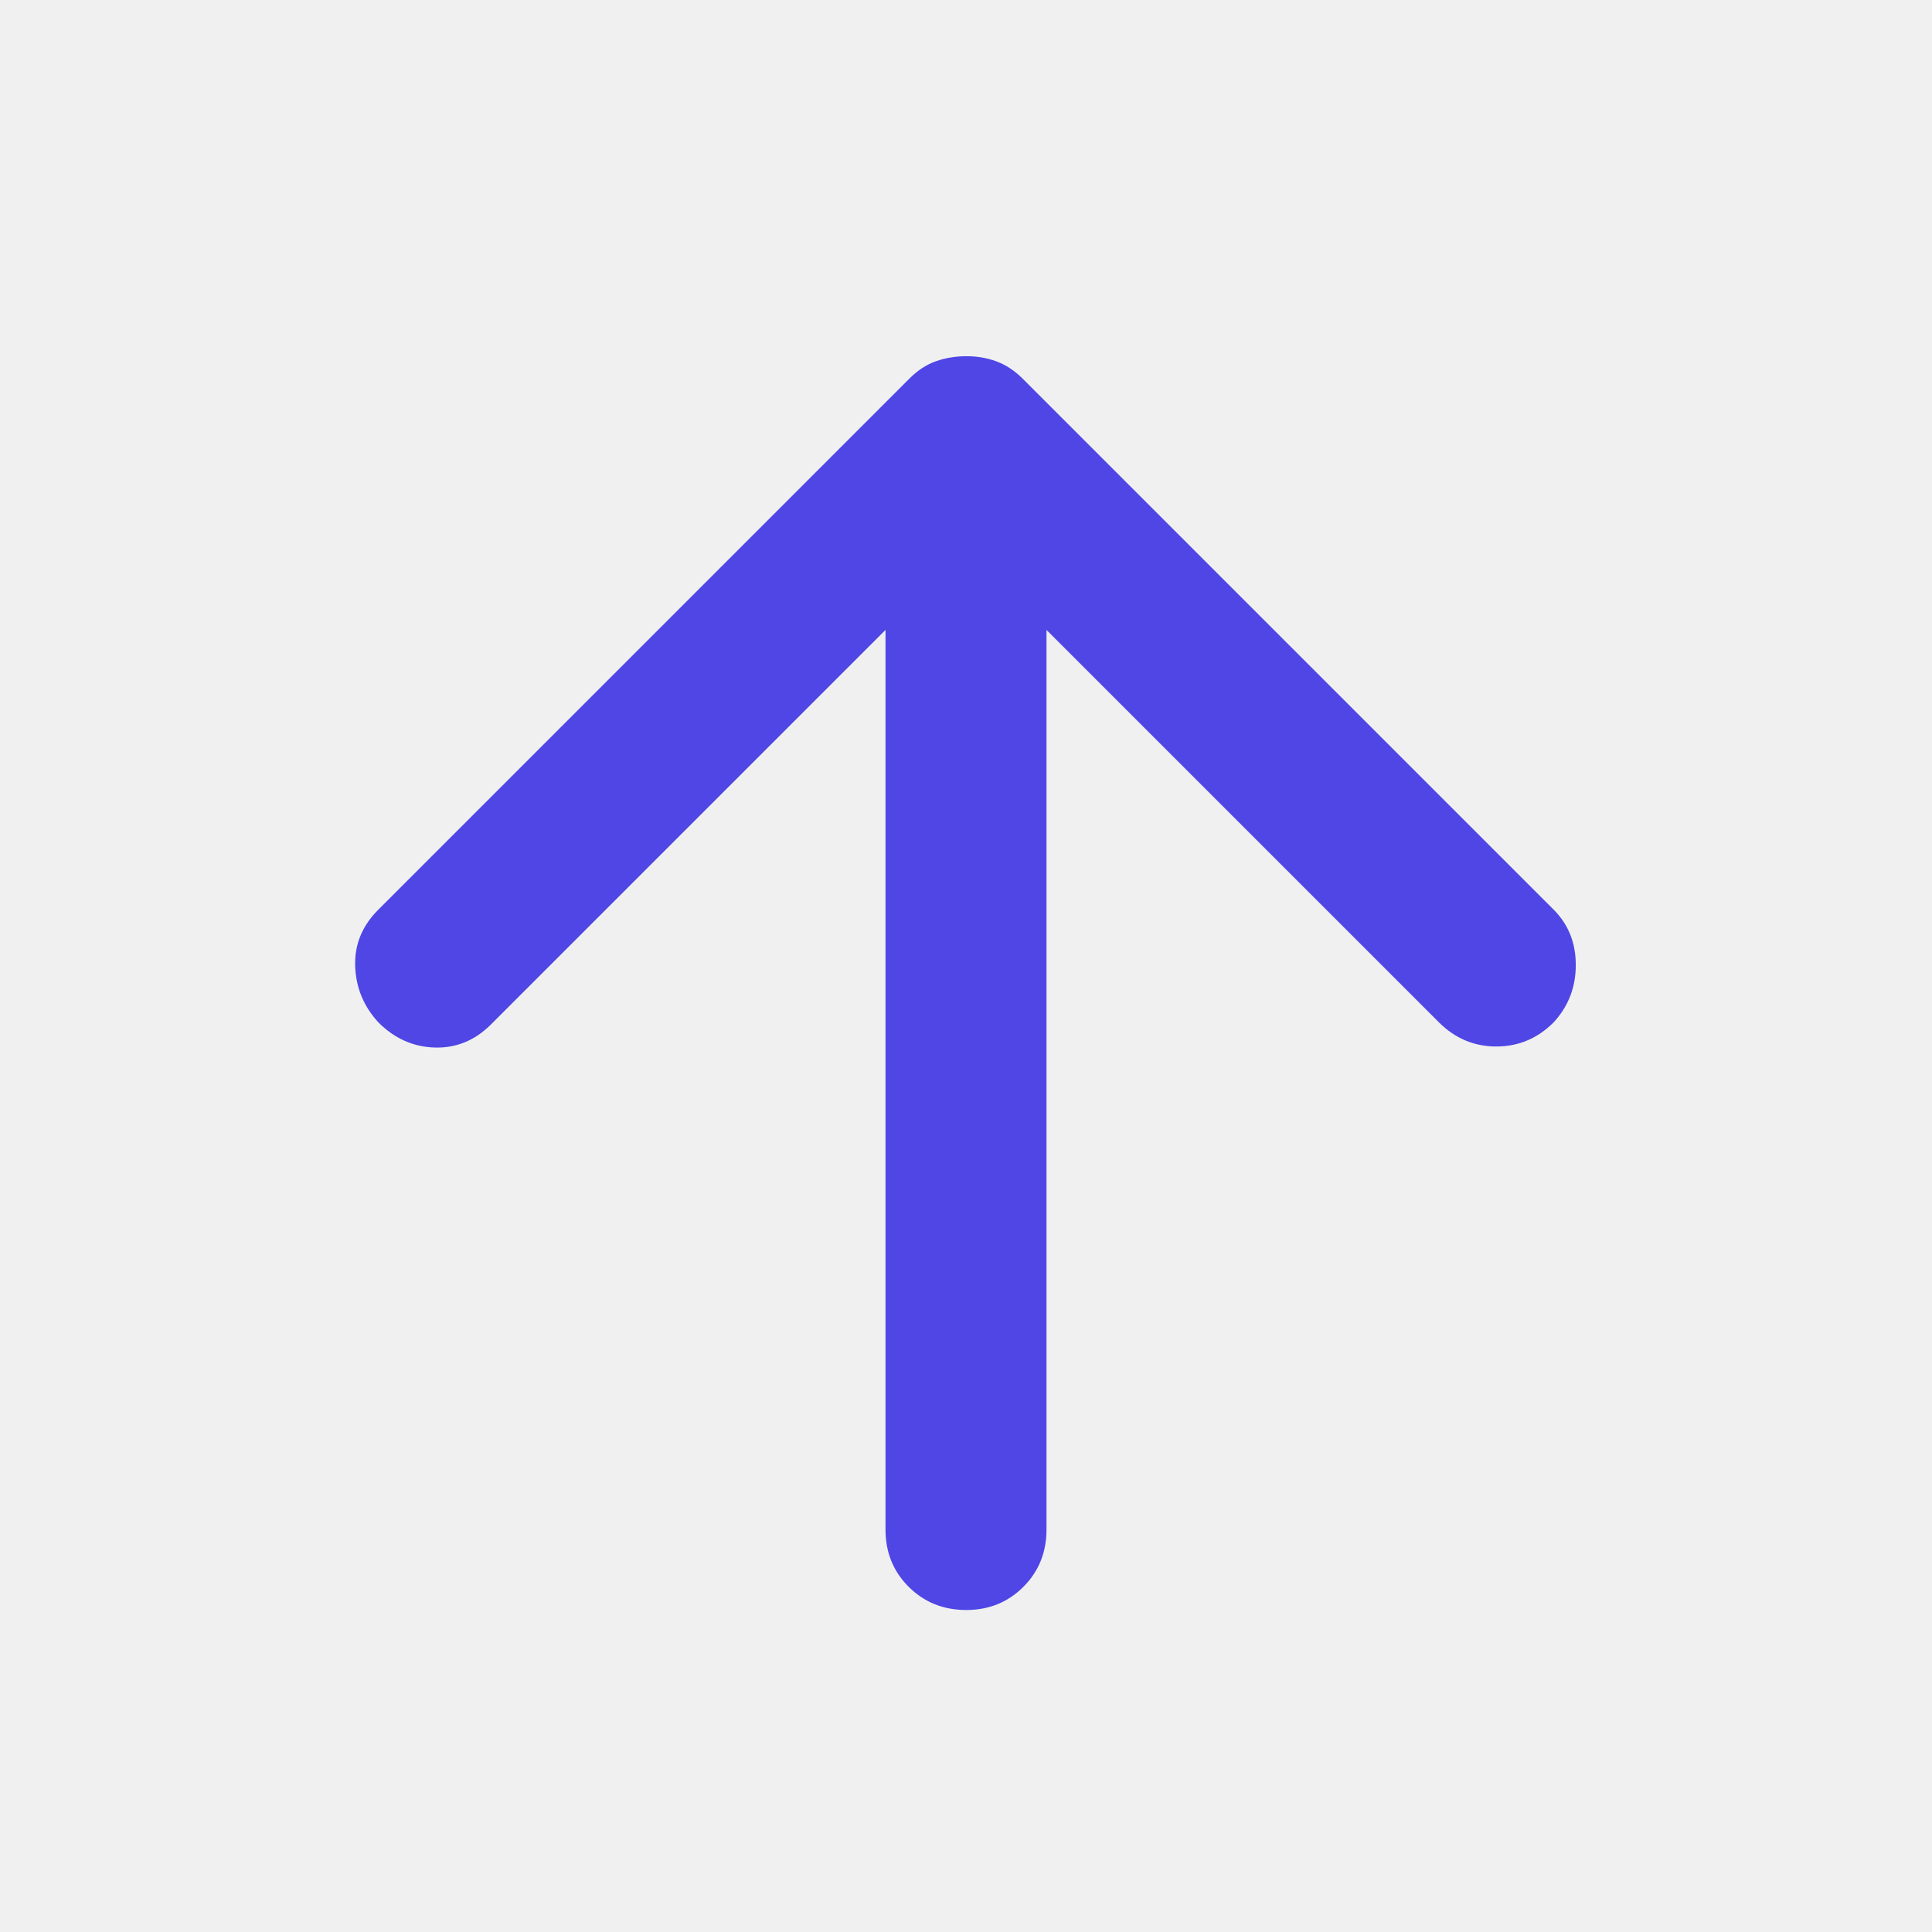
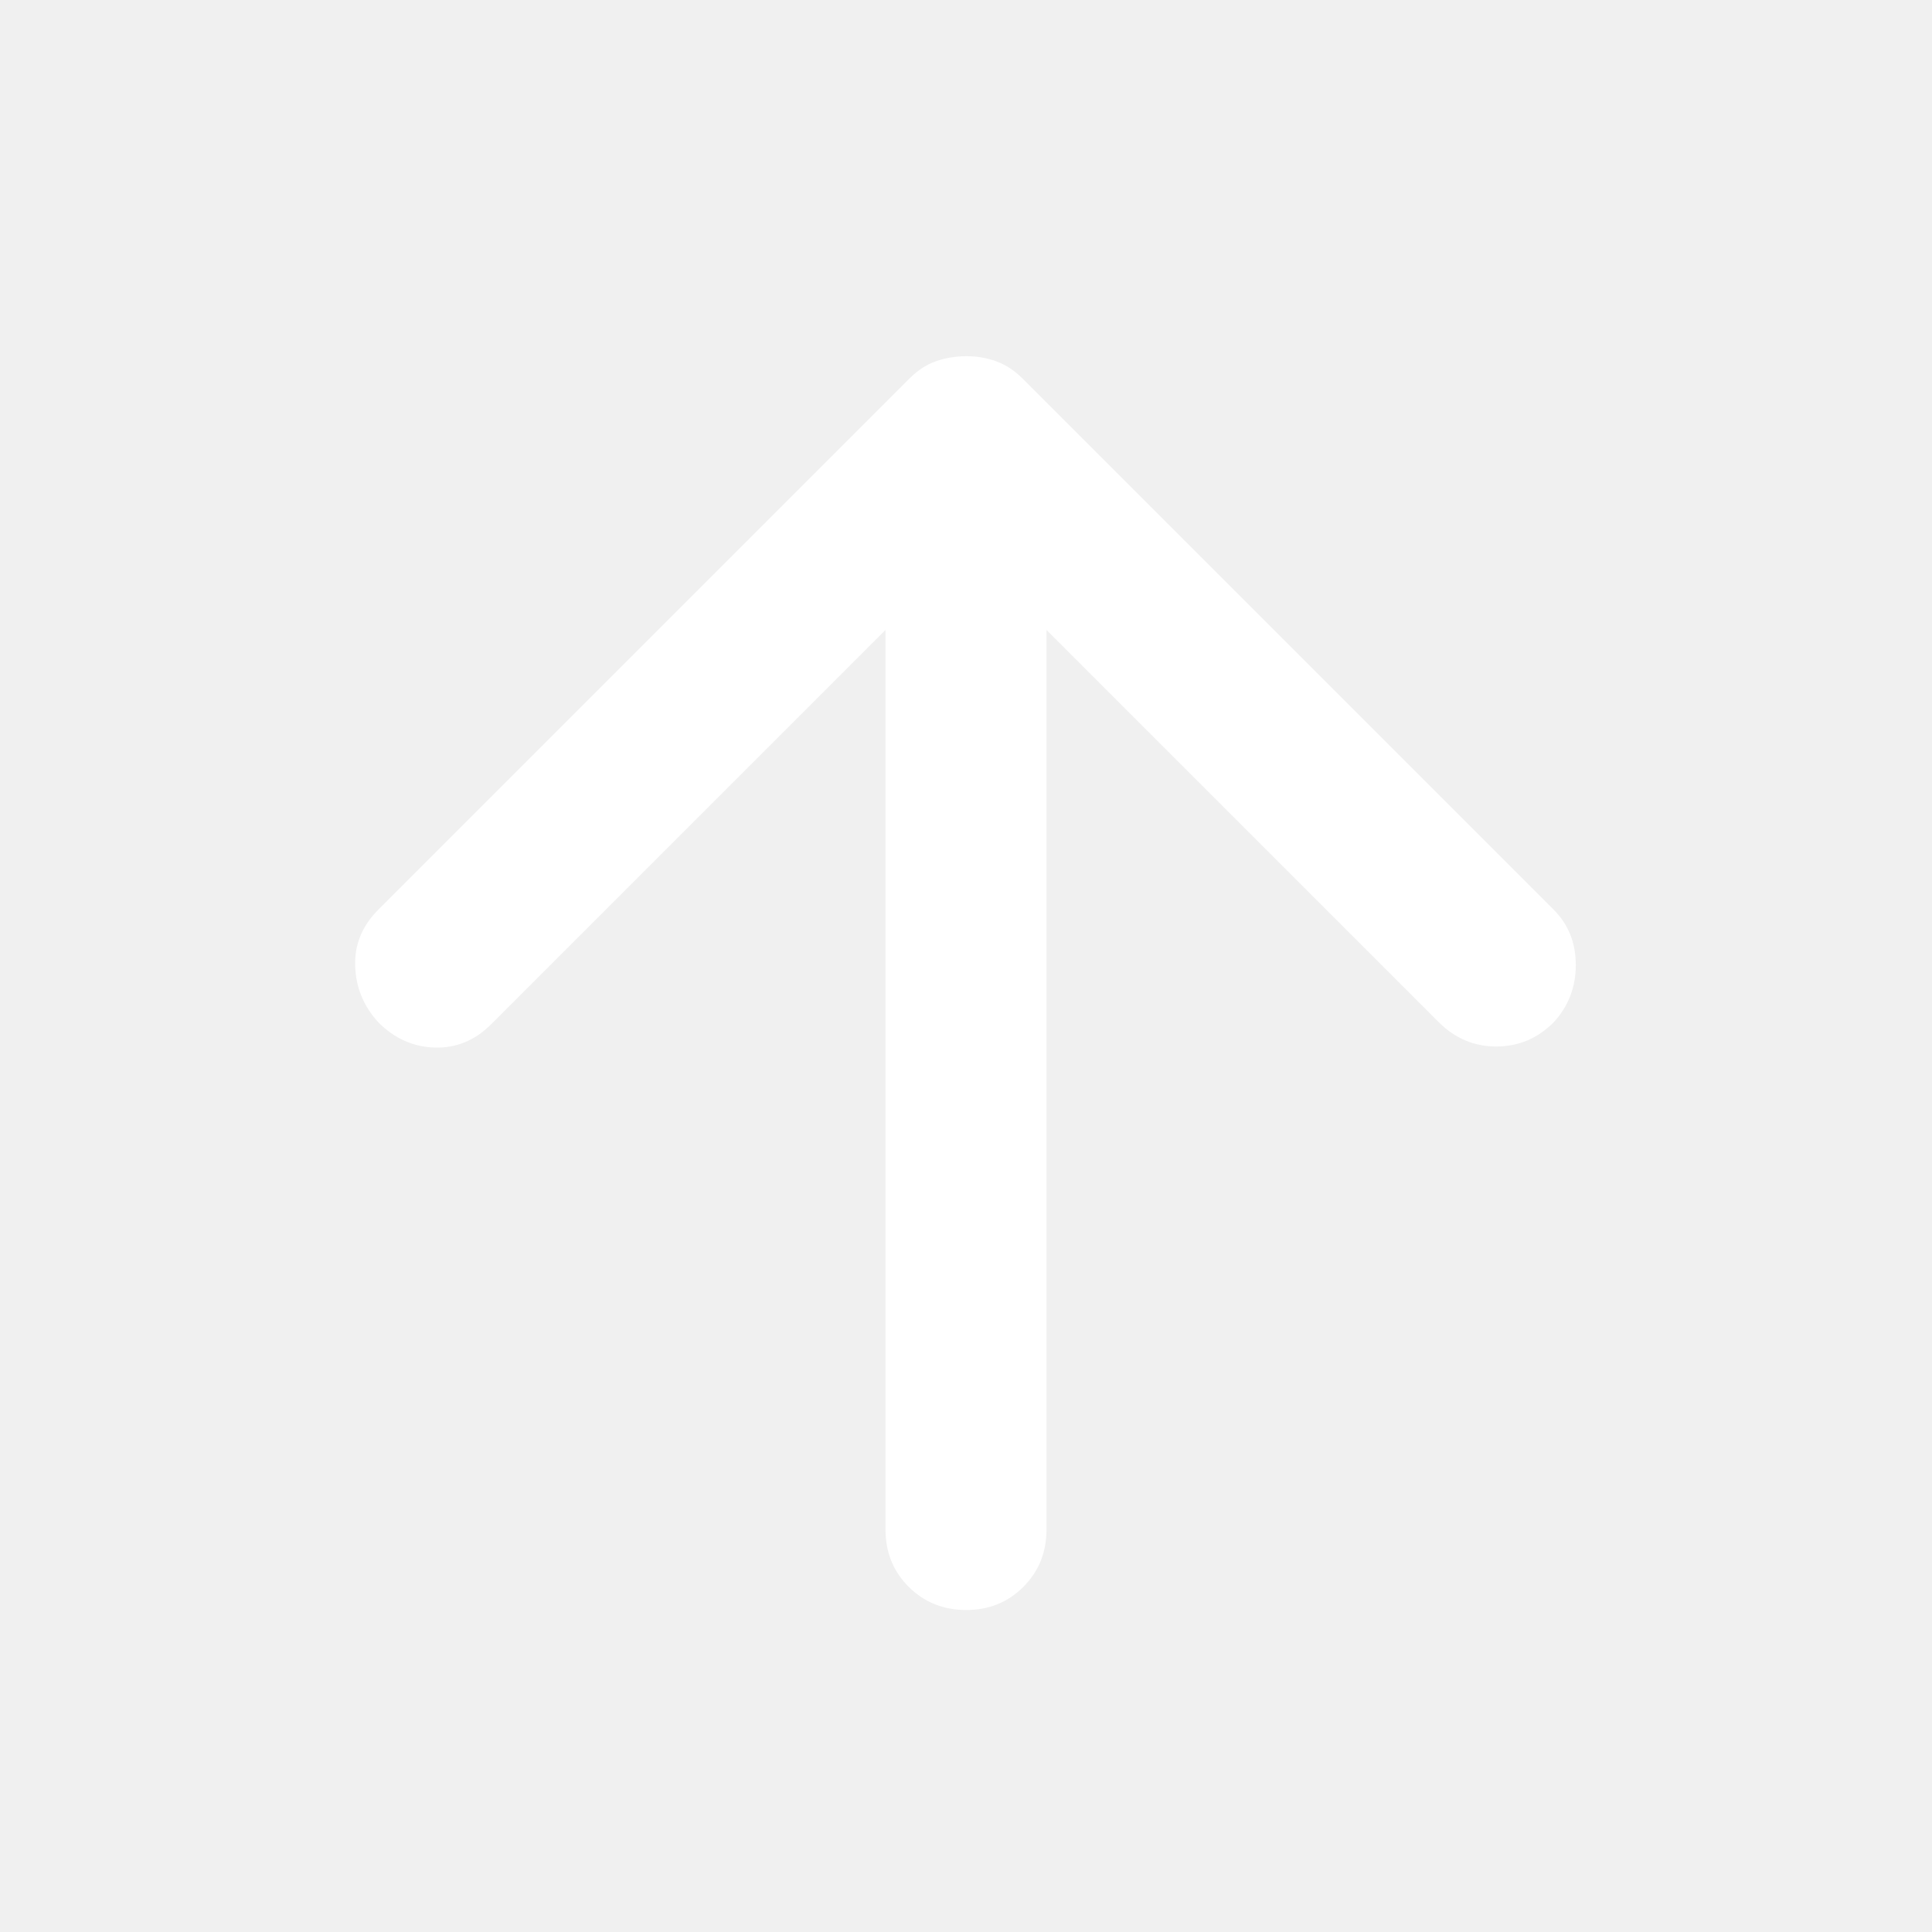
<svg xmlns="http://www.w3.org/2000/svg" width="128" height="128" viewBox="0 0 24 24">
-   <path fill="#4f46e5" d="m11 7.825l-4.9 4.9q-.3.3-.7.288t-.7-.313q-.275-.3-.288-.7t.288-.7l6.6-6.6q.15-.15.325-.212T12 4.425t.375.063t.325.212l6.6 6.6q.275.275.275.688t-.275.712q-.3.3-.712.3t-.713-.3L13 7.825V19q0 .425-.288.713T12 20t-.712-.288T11 19z" />
+   <path fill="#fff" d="m11 7.825l-4.9 4.9q-.3.3-.7.288t-.7-.313q-.275-.3-.288-.7t.288-.7l6.6-6.6q.15-.15.325-.212T12 4.425t.375.063t.325.212l6.6 6.6q.275.275.275.688t-.275.712q-.3.3-.712.3t-.713-.3L13 7.825V19q0 .425-.288.713T12 20t-.712-.288T11 19z" />
</svg>
